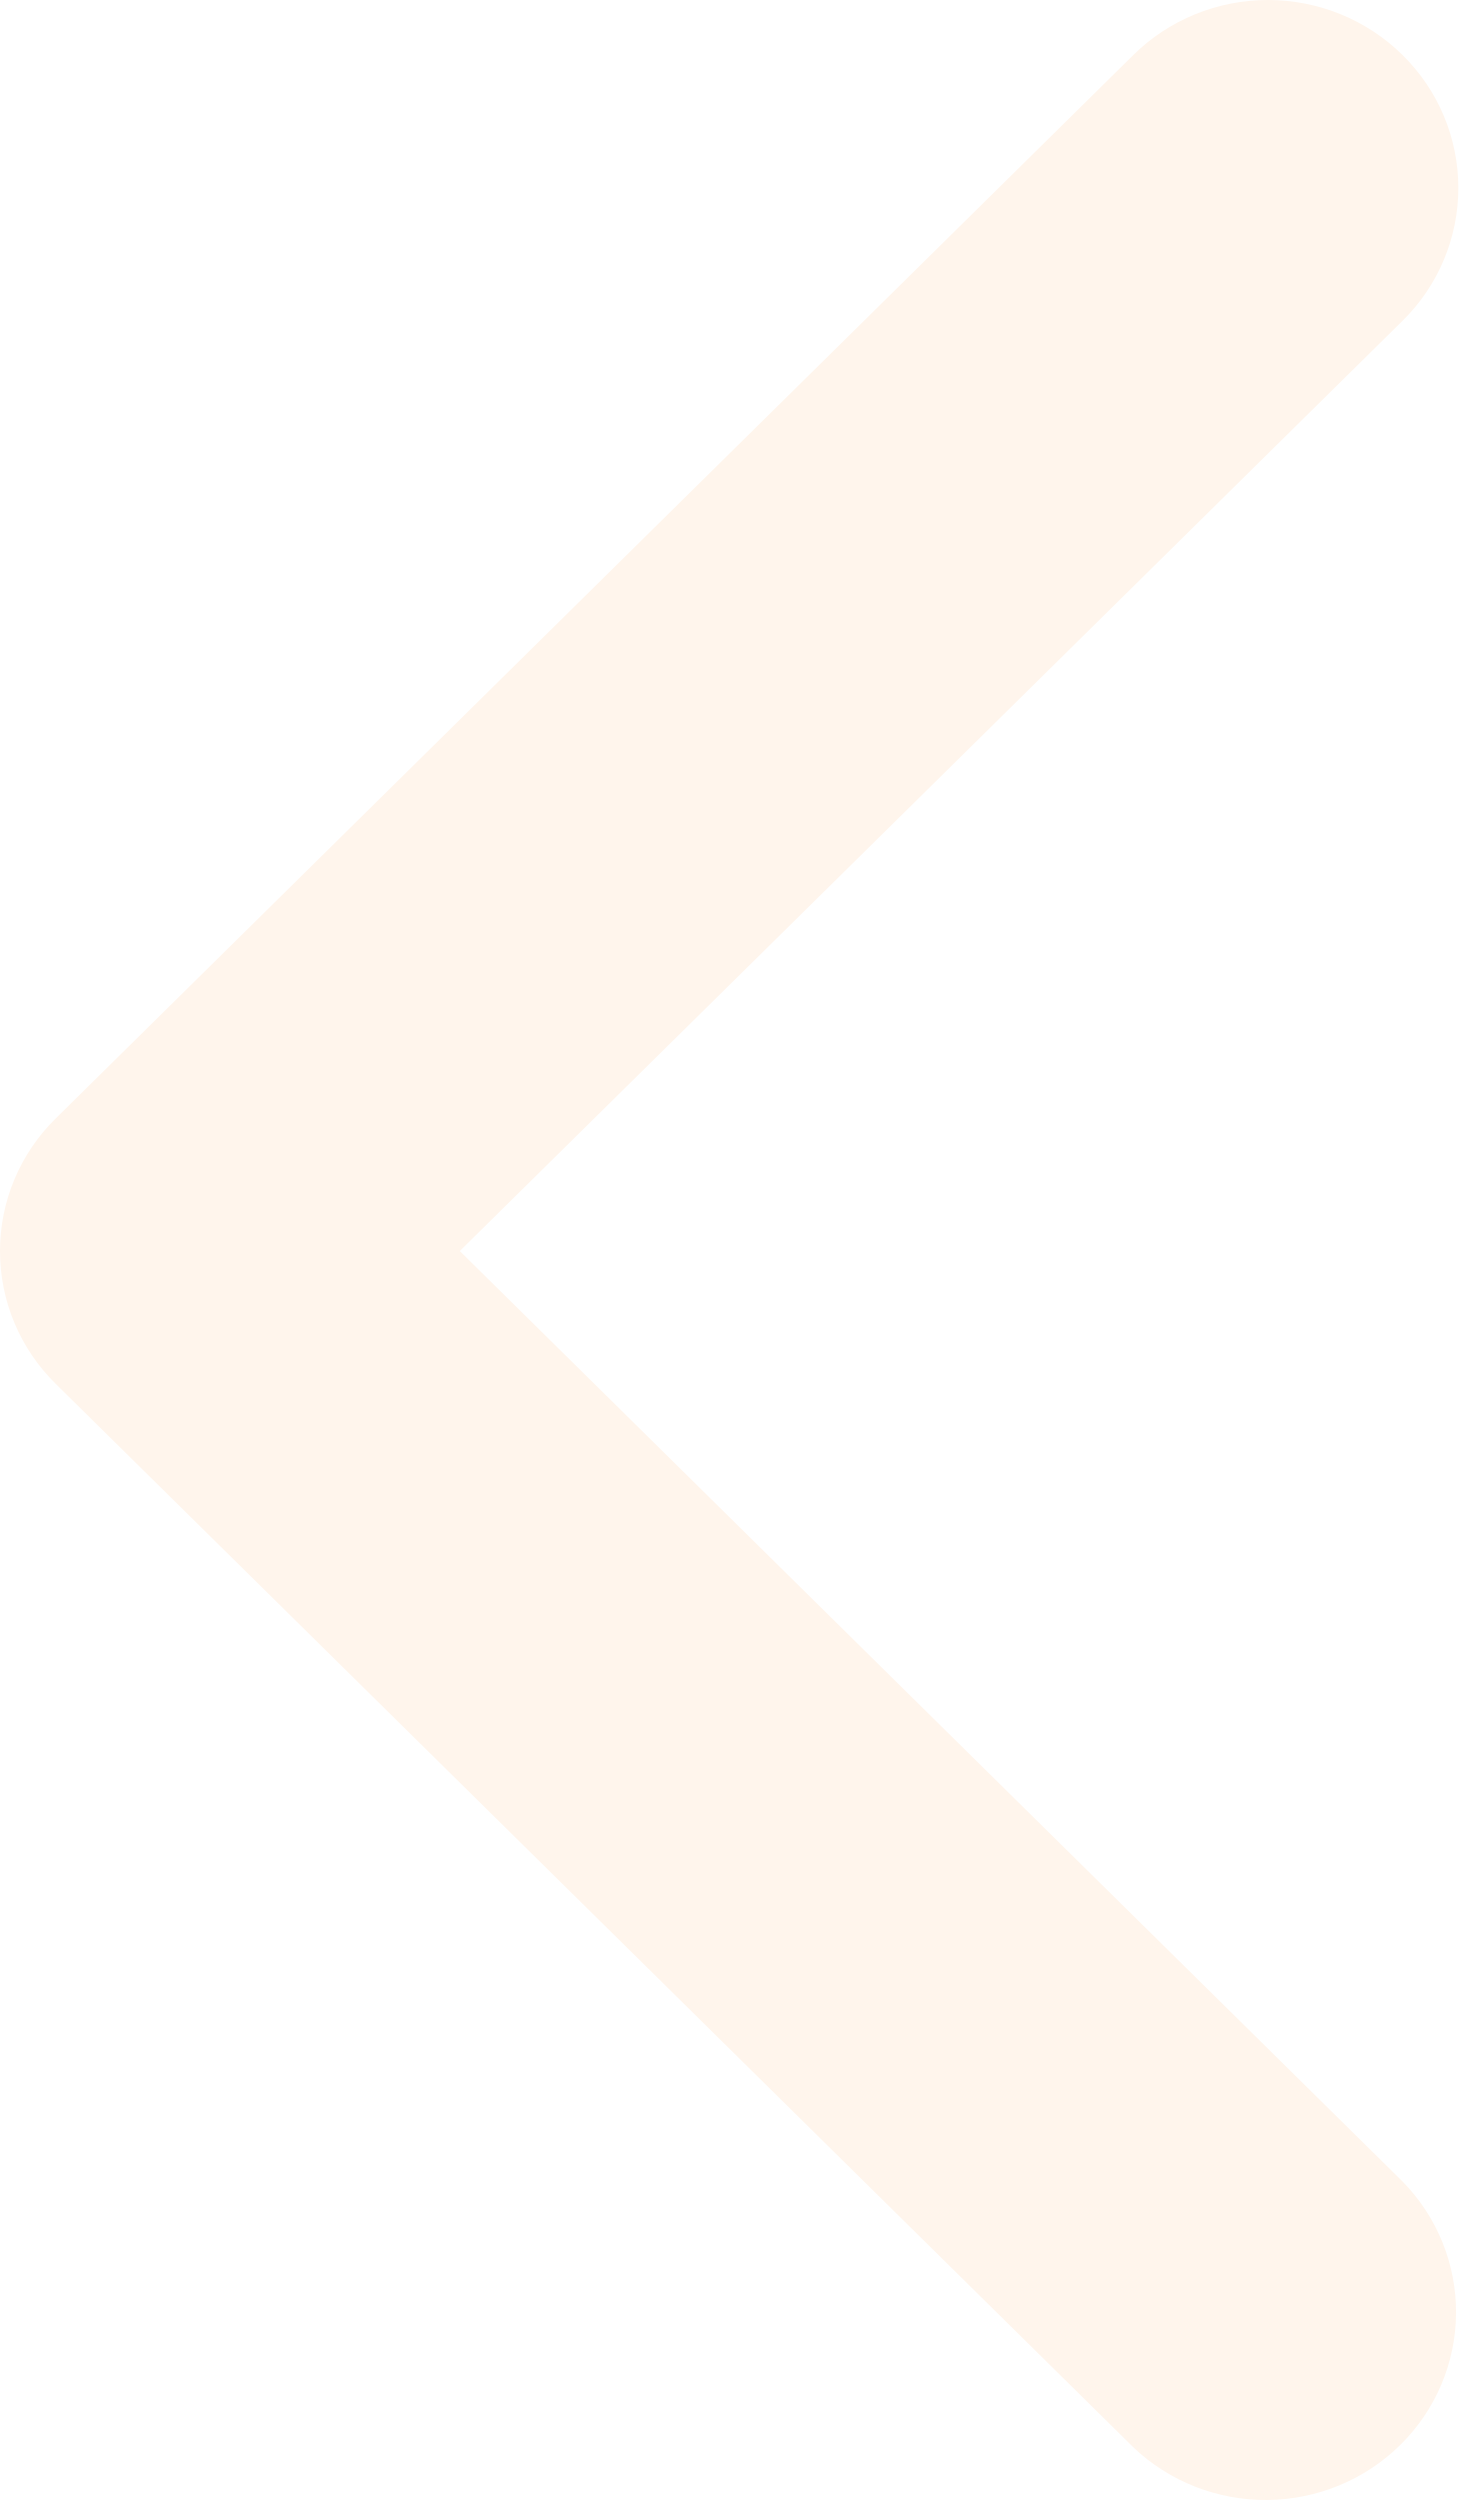
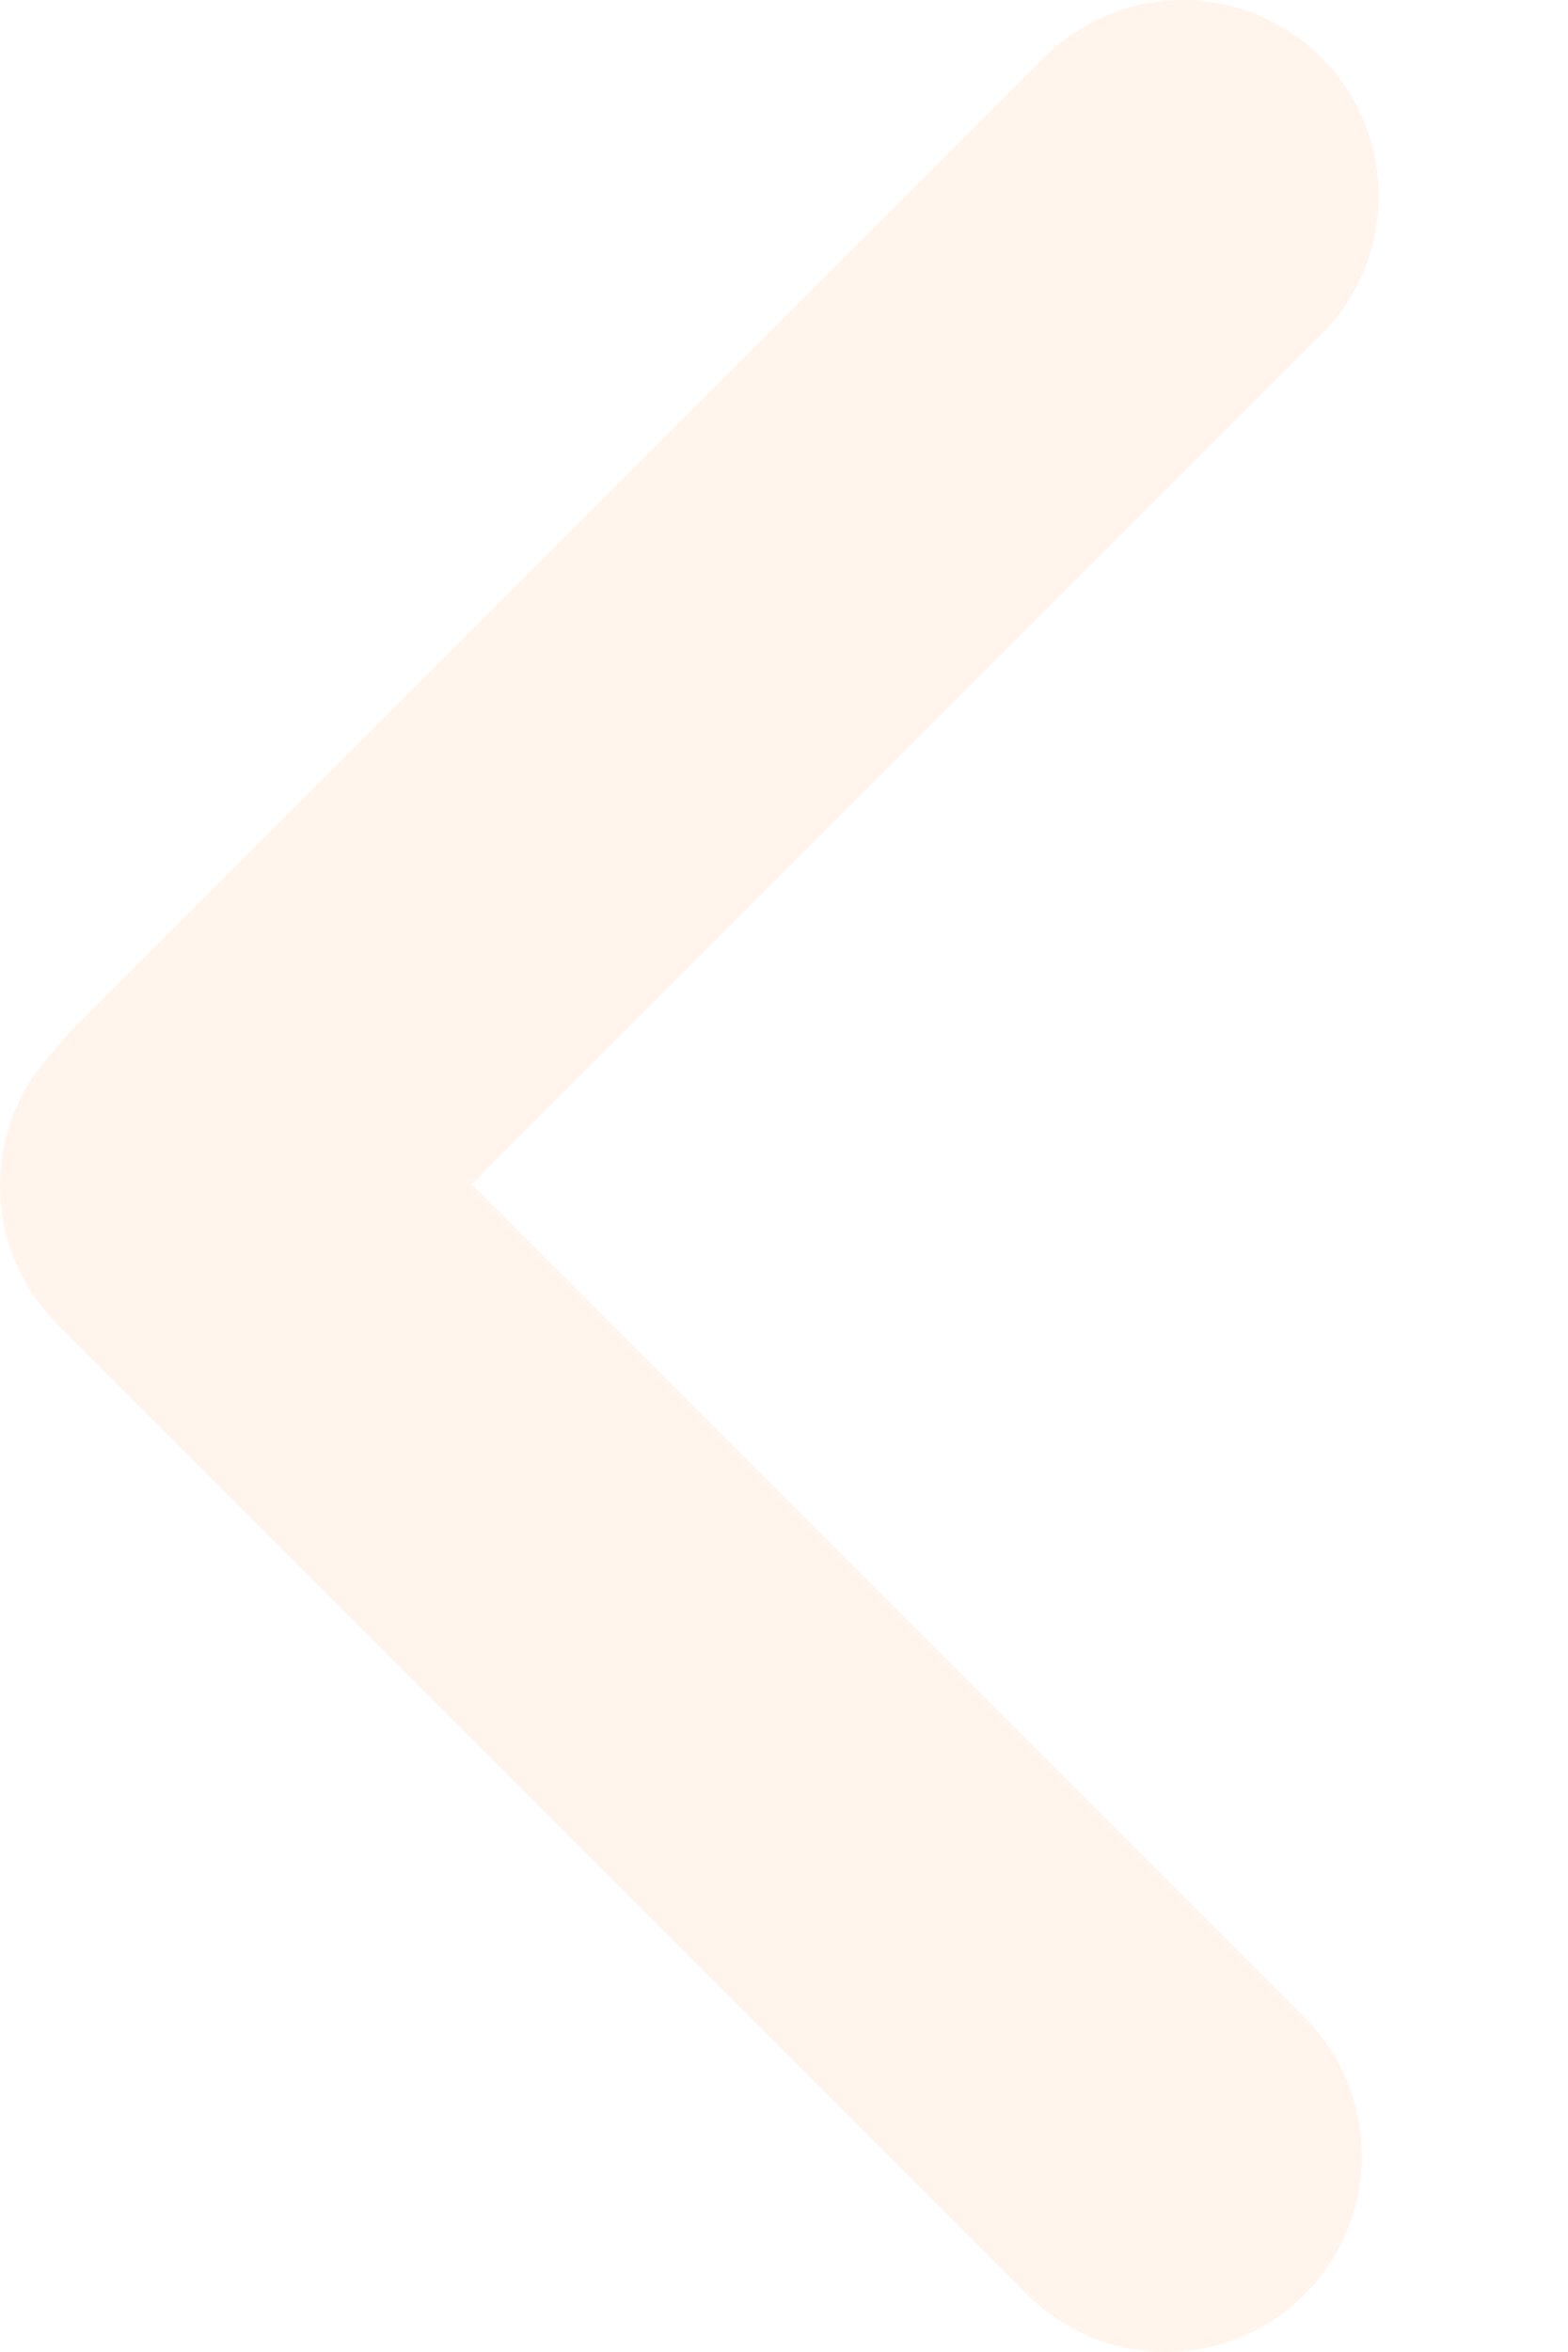
- <svg xmlns="http://www.w3.org/2000/svg" width="7" height="12" viewBox="0 0 7 12" fill="none">
-   <path d="M6.732 0.264C6.904 0.433 7 0.663 7 0.902C7 1.141 6.904 1.371 6.732 1.54L2.207 6.005L6.732 10.471C6.899 10.641 6.991 10.869 6.989 11.106C6.987 11.342 6.891 11.569 6.721 11.736C6.552 11.903 6.322 11.998 6.083 12C5.843 12.002 5.612 11.911 5.44 11.747L0.268 6.643C0.096 6.474 0 6.245 0 6.005C0 5.766 0.096 5.537 0.268 5.368L5.44 0.264C5.611 0.095 5.844 0 6.086 0C6.328 0 6.561 0.095 6.732 0.264Z" fill="#FFF5EC" />
+ <svg xmlns="http://www.w3.org/2000/svg" width="8" height="12" viewBox="0 0 8 12" fill="none">
+   <line x1="1" y1="-1" x2="8" y2="-1" transform="matrix(-0.707107 0.707107 0.707107 0.707107 7.44971 1)" stroke="#FFF5EC" stroke-width="2" stroke-linecap="round" />
+   <path d="M5.95 11L1 6.05" stroke="#FFF5EC" stroke-width="2" stroke-linecap="round" />
</svg>
